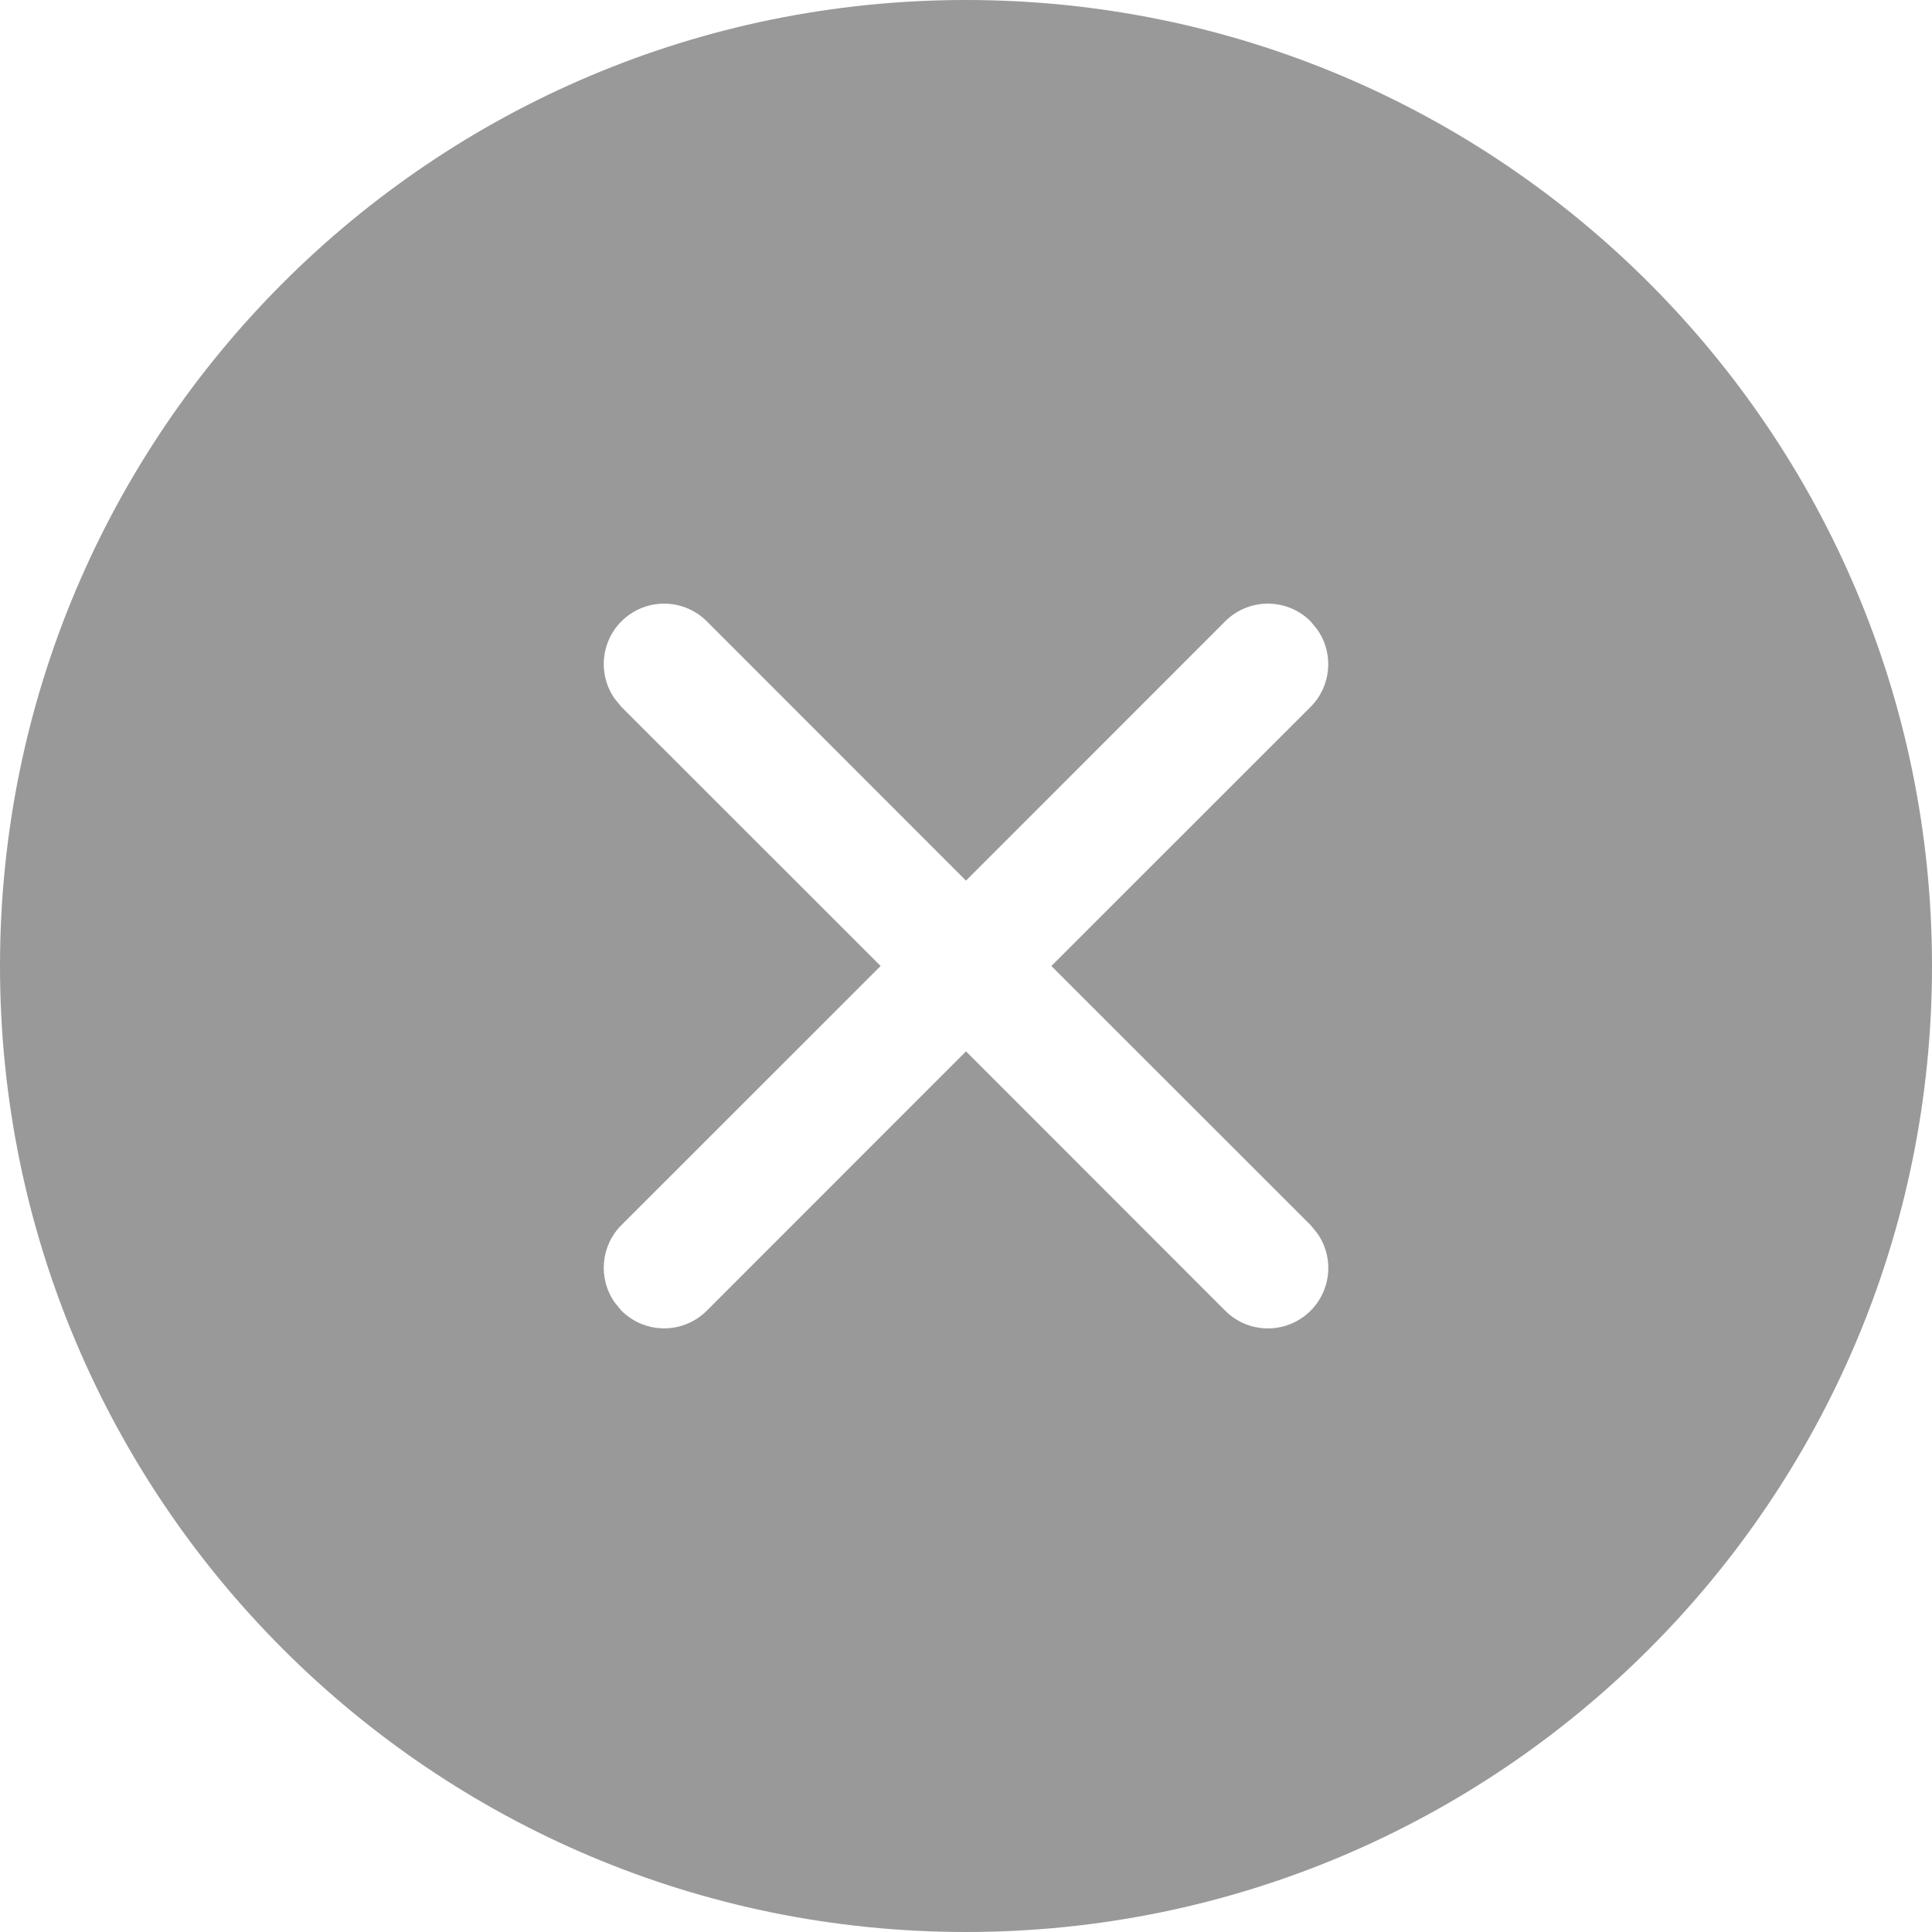
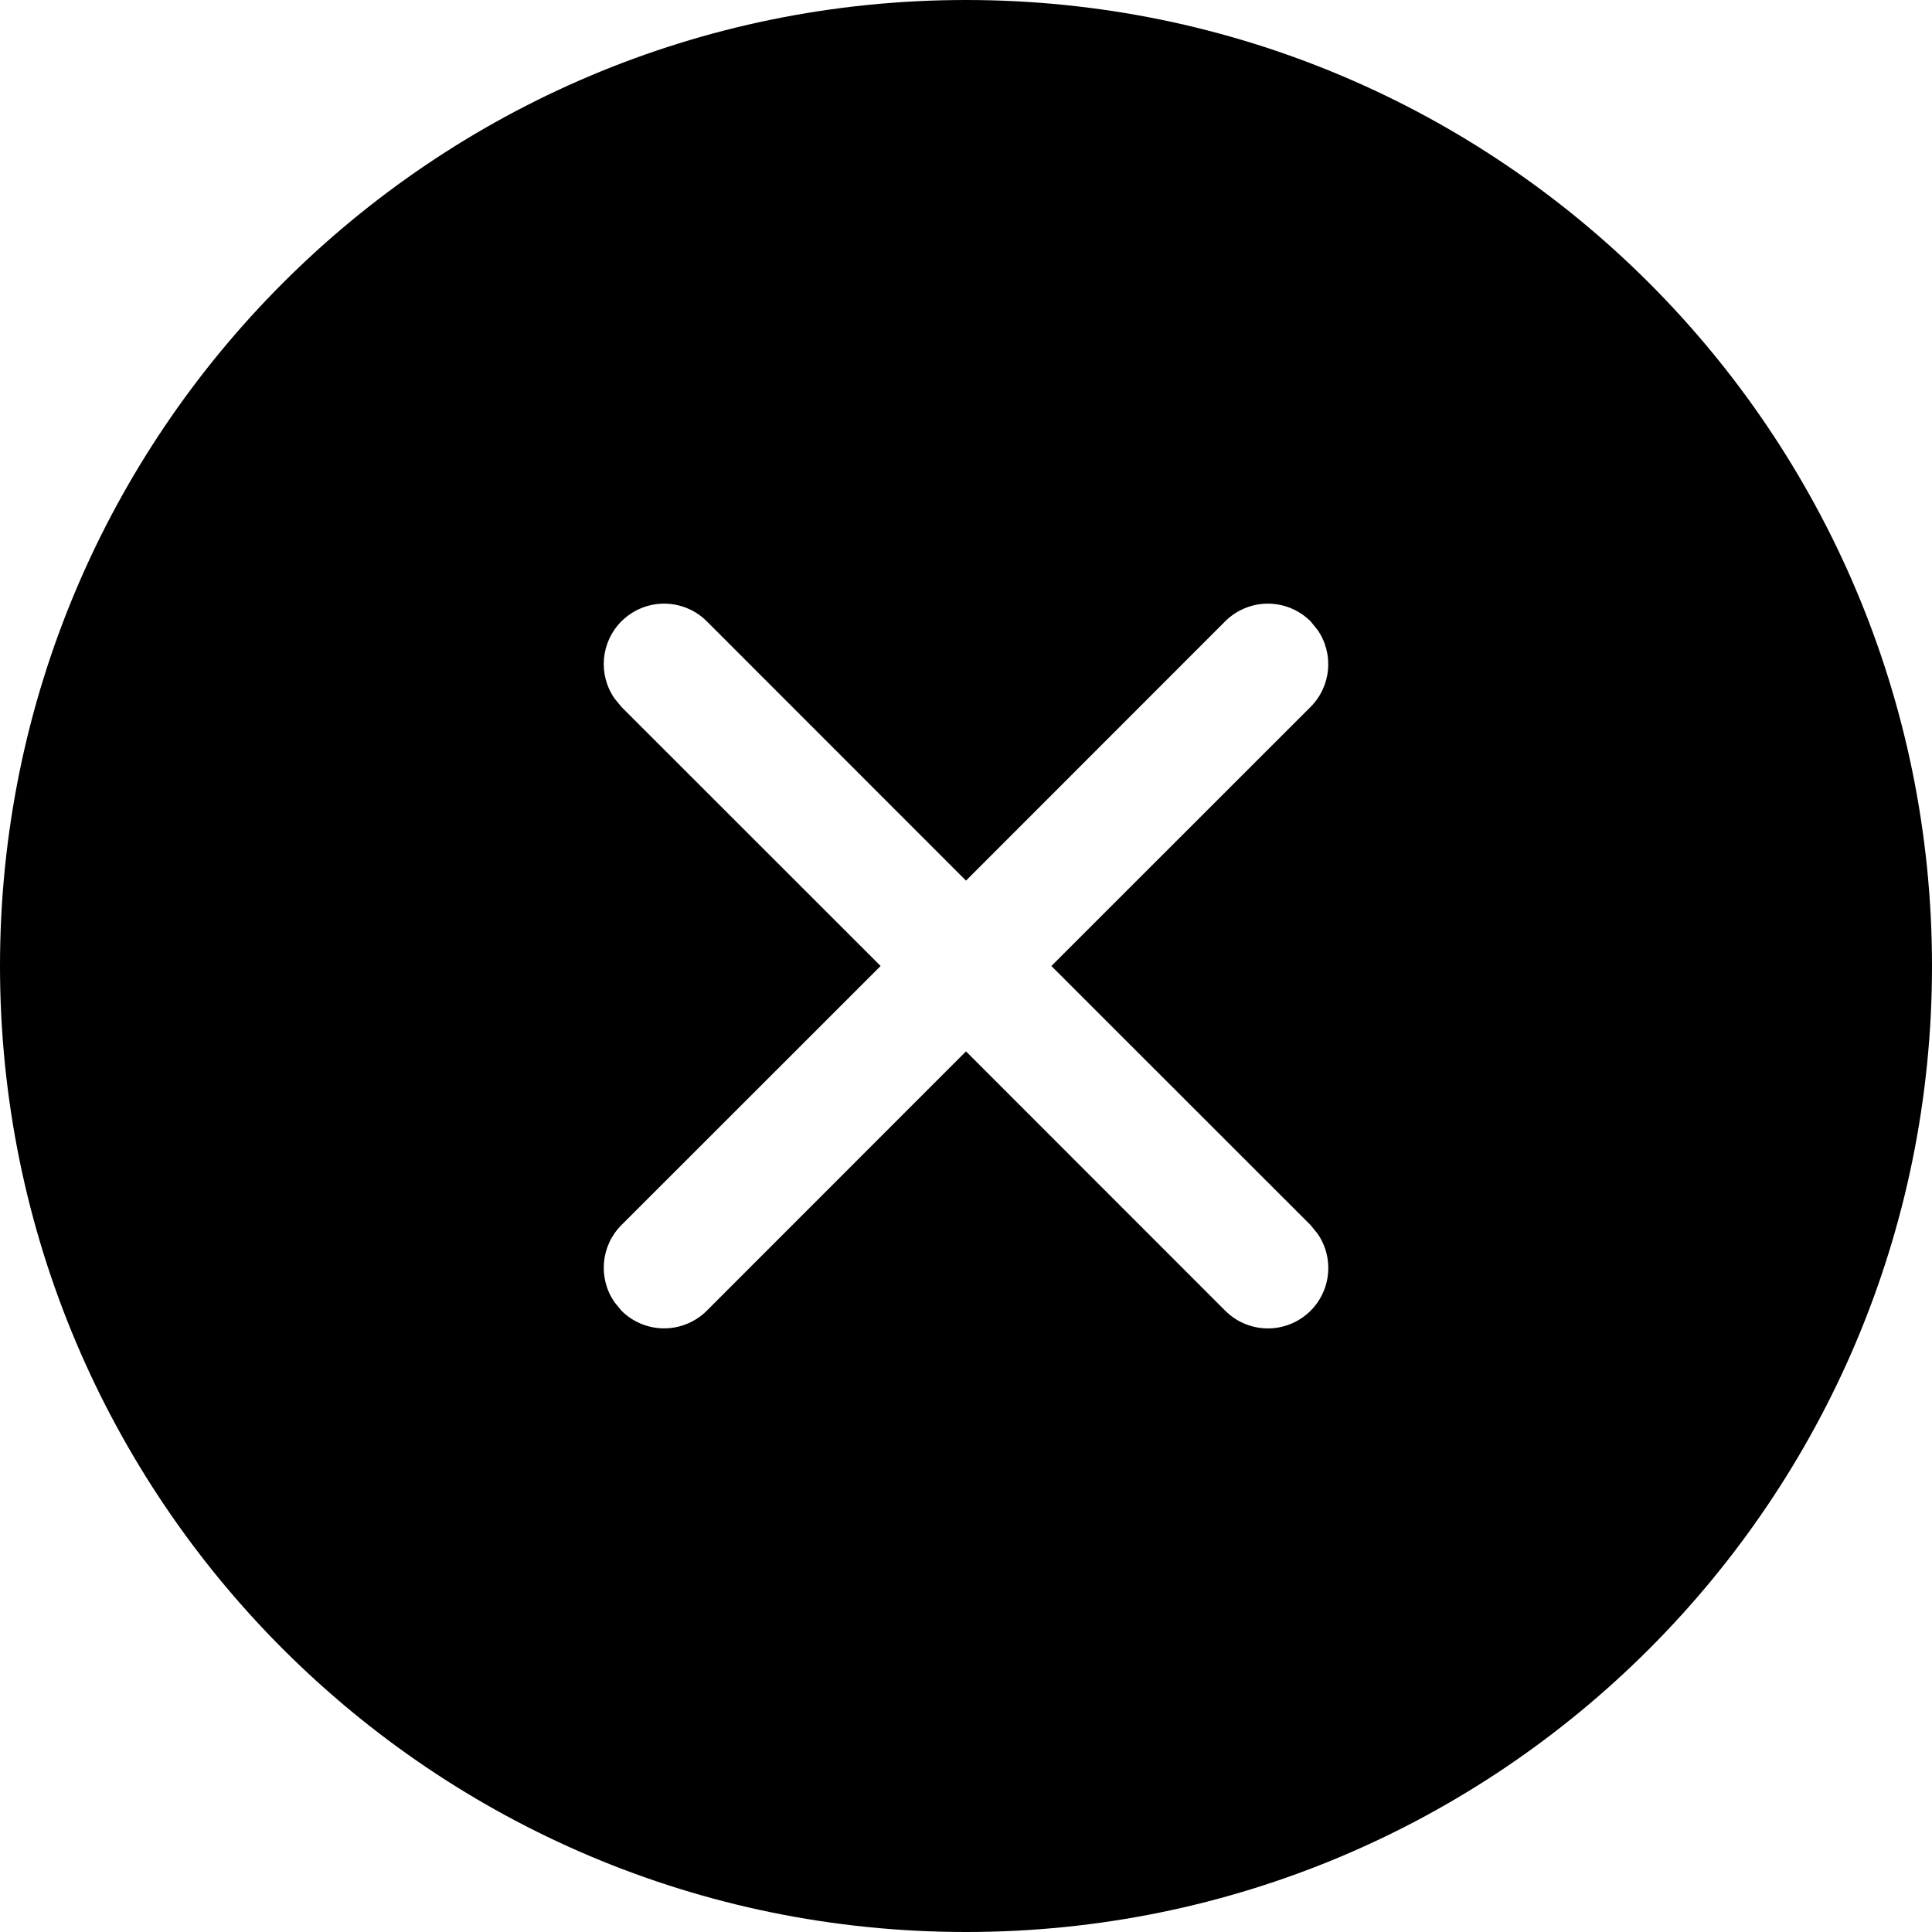
<svg xmlns="http://www.w3.org/2000/svg" width="16" height="16" viewBox="0 0 16 16">
-   <path fill="#999" fill-rule="evenodd" d="M8 0a8 8 0 1 1 0 16A8 8 0 0 1 8 0zM5.146 5.146a.5.5 0 0 0-.057.638l.057.07L7.293 8l-2.147 2.146a.5.5 0 0 0-.057.638l.057.07a.5.5 0 0 0 .708 0L8 8.707l2.146 2.147a.5.5 0 0 0 .765-.638l-.057-.07L8.707 8l2.147-2.146a.5.5 0 0 0 .057-.638l-.057-.07a.5.5 0 0 0-.708 0L8 7.293 5.854 5.146a.5.5 0 0 0-.708 0z" />
+   <path fill-rule="evenodd" d="M8 0a8 8 0 1 1 0 16A8 8 0 0 1 8 0zM5.146 5.146a.5.5 0 0 0-.057.638l.057.07L7.293 8l-2.147 2.146a.5.5 0 0 0-.057.638l.057.07a.5.5 0 0 0 .708 0L8 8.707l2.146 2.147a.5.5 0 0 0 .765-.638l-.057-.07L8.707 8l2.147-2.146a.5.5 0 0 0 .057-.638l-.057-.07a.5.5 0 0 0-.708 0L8 7.293 5.854 5.146a.5.5 0 0 0-.708 0z" />
</svg>
